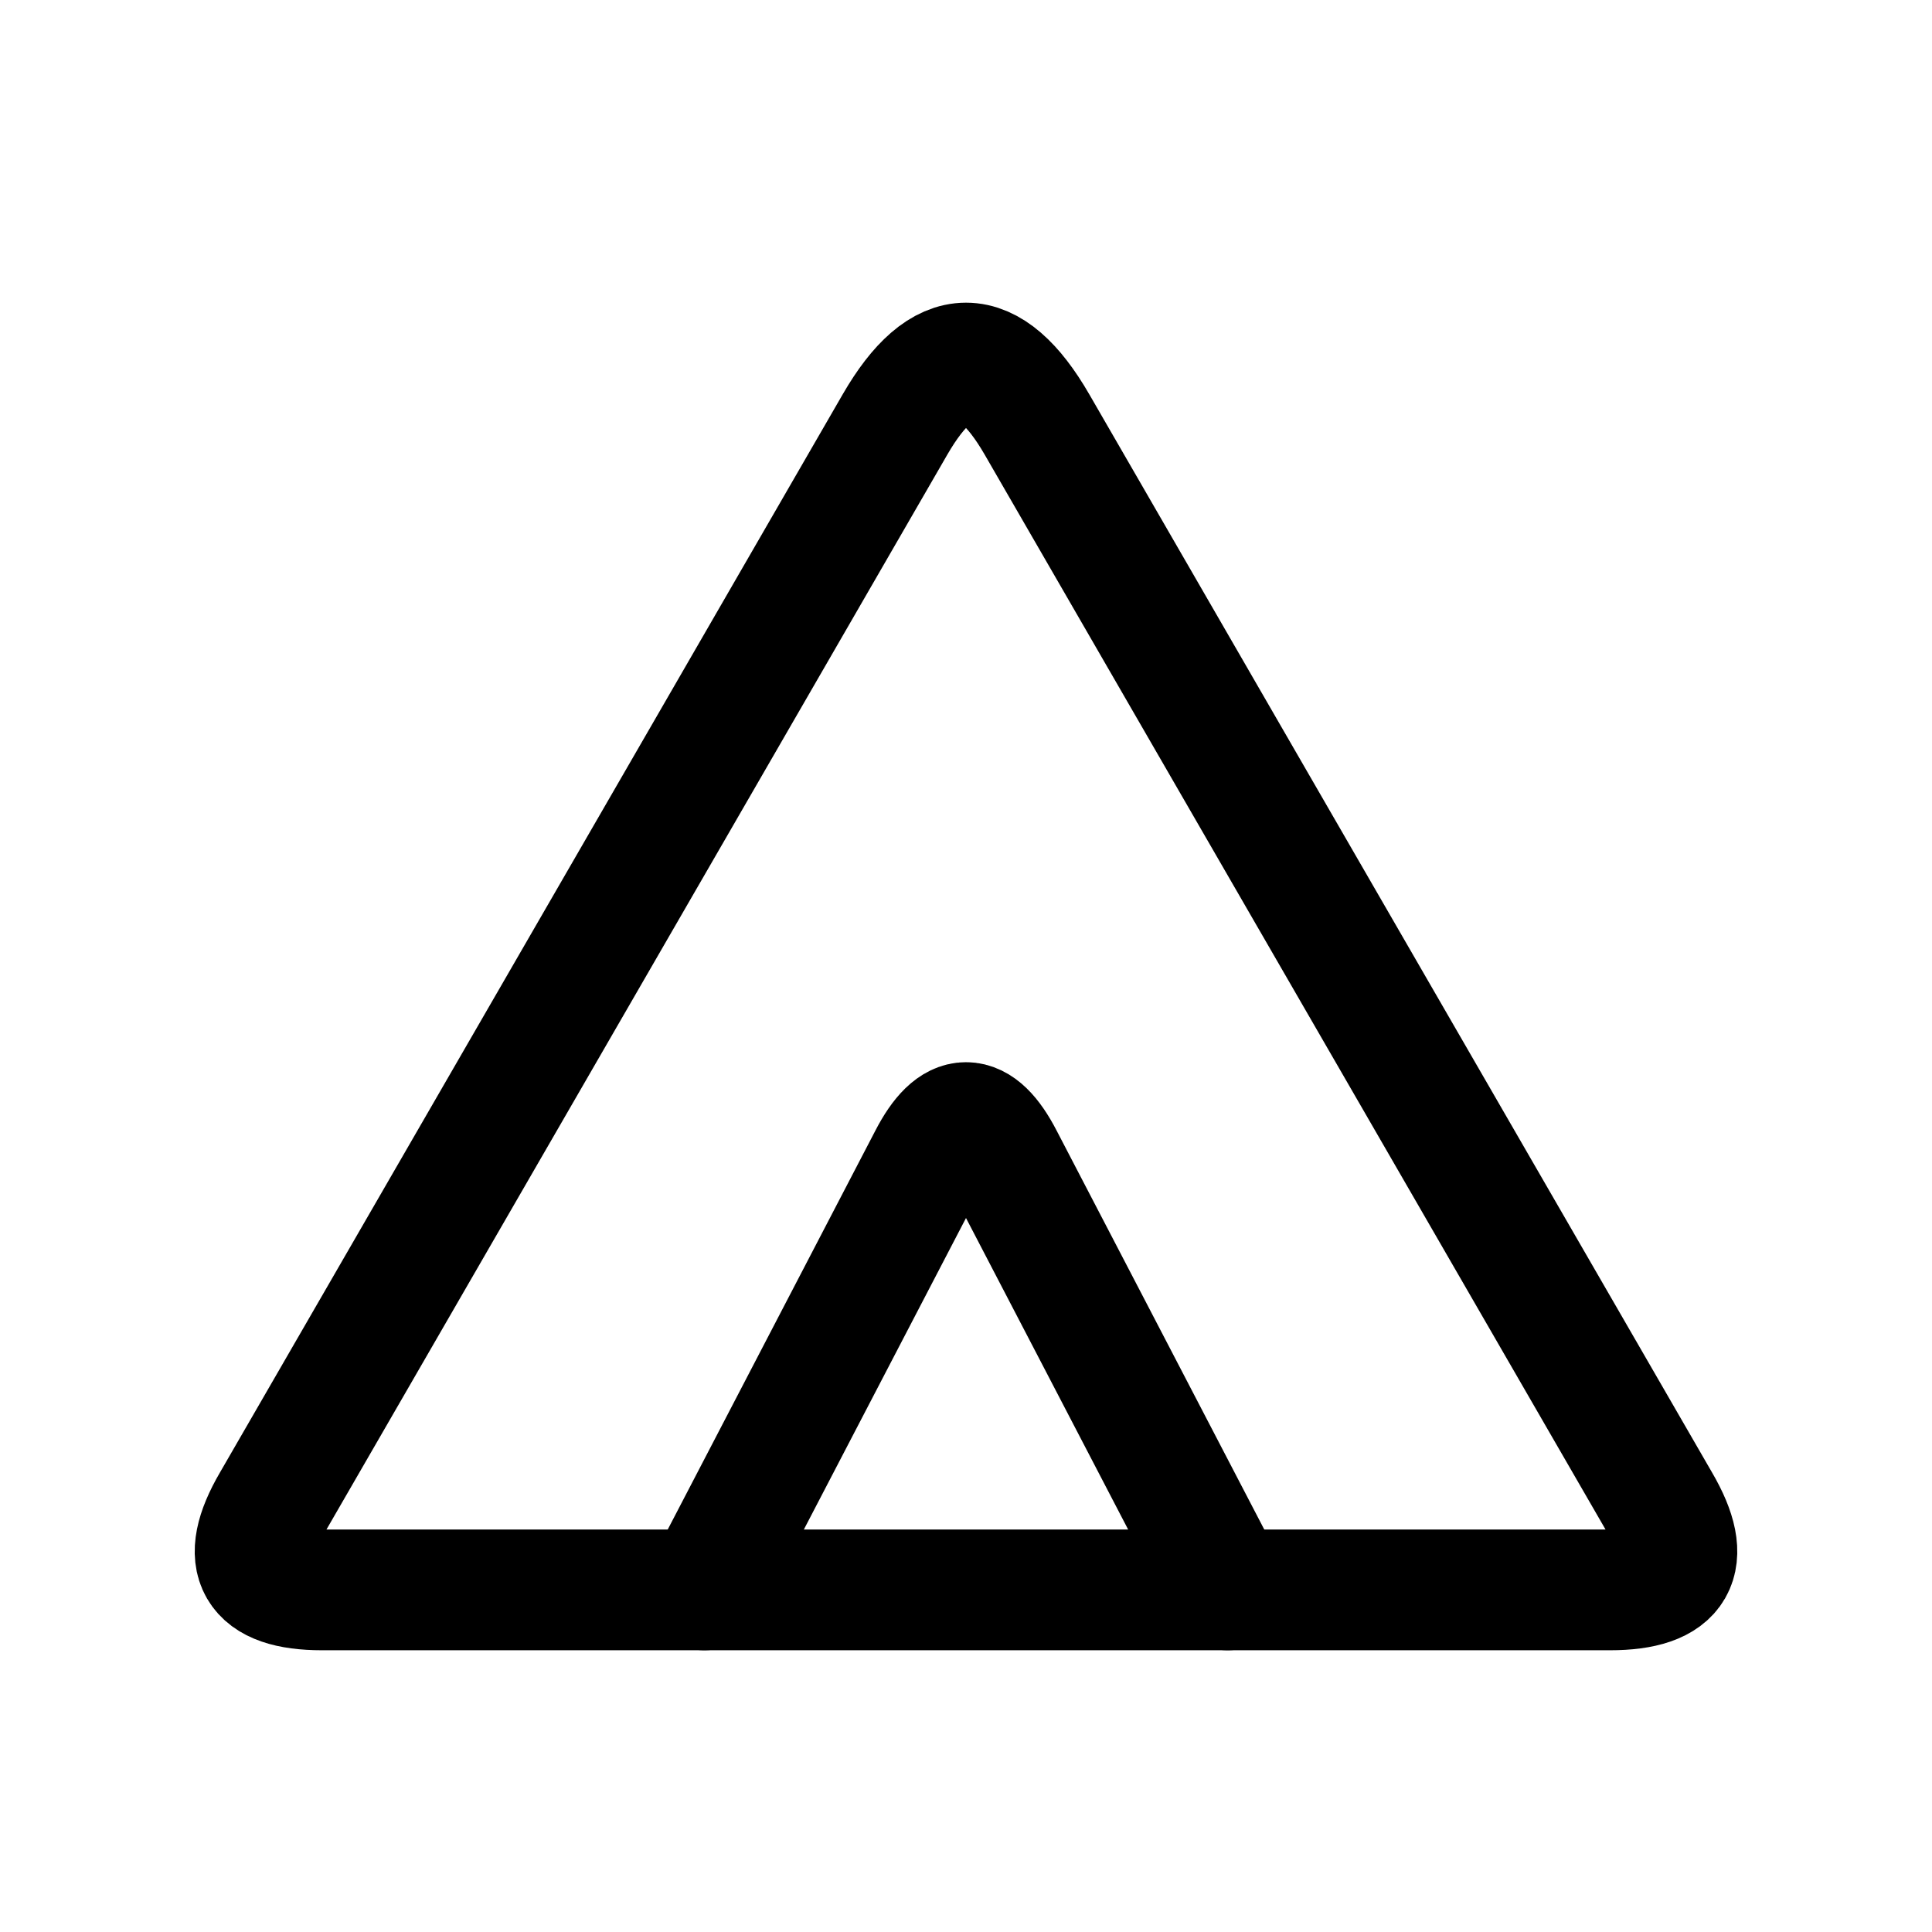
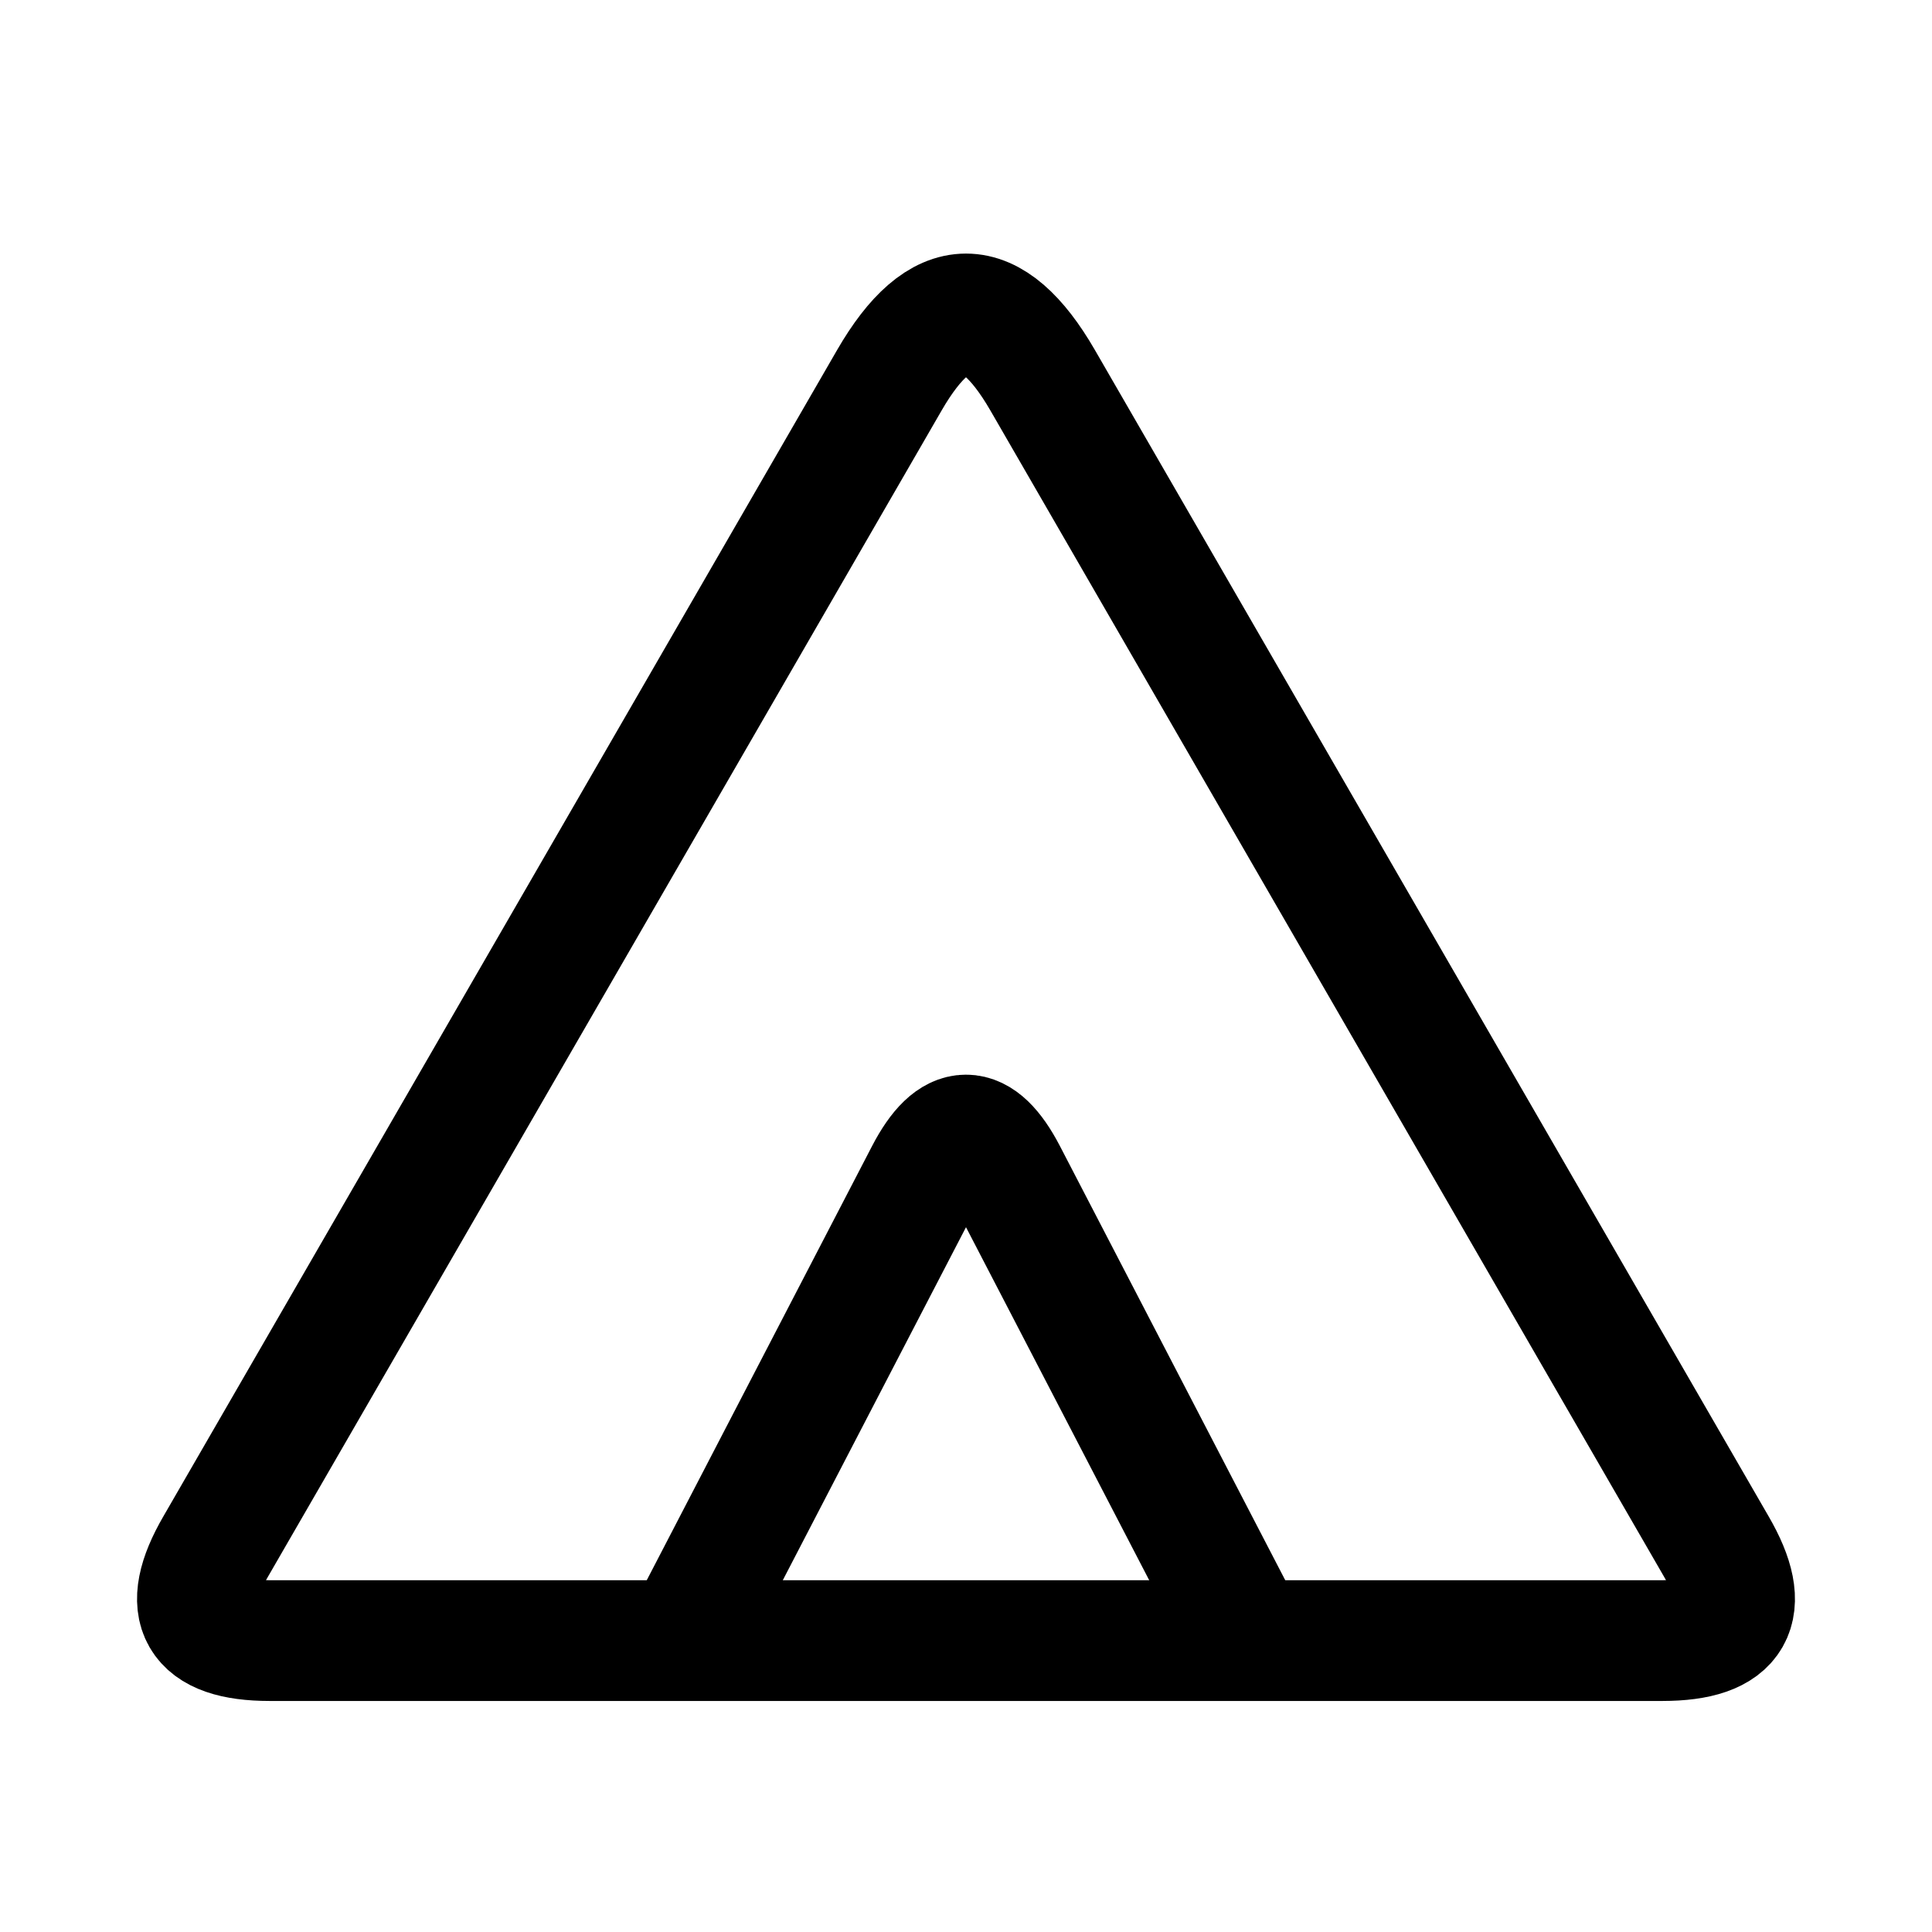
<svg xmlns="http://www.w3.org/2000/svg" viewBox="0 0 24 24" fill="none" stroke="currentColor" stroke-width="1.5" stroke-linecap="round" stroke-linejoin="round">
-   <path d="M11.12 5.27Q12 3.75 12.88 5.27L20.62 18.67Q21.25 19.75 20 19.75L4 19.75Q2.75 19.75 3.38 18.67Z" />
-   <path d="M8.75 19.75L11.54 14.39Q12 13.5 12.46 14.39L15.25 19.75" />
+   <path d="M11.05 4.72Q12 3.08 12.95 4.72L21.32 19.21Q22 20.38 20.65 20.38L3.35 20.38Q2 20.38 2.68 19.21Z" />
+   <path d="M8.49 20.38L11.5 14.58Q12 13.62 12.5 14.58L15.51 20.38" />
</svg>
